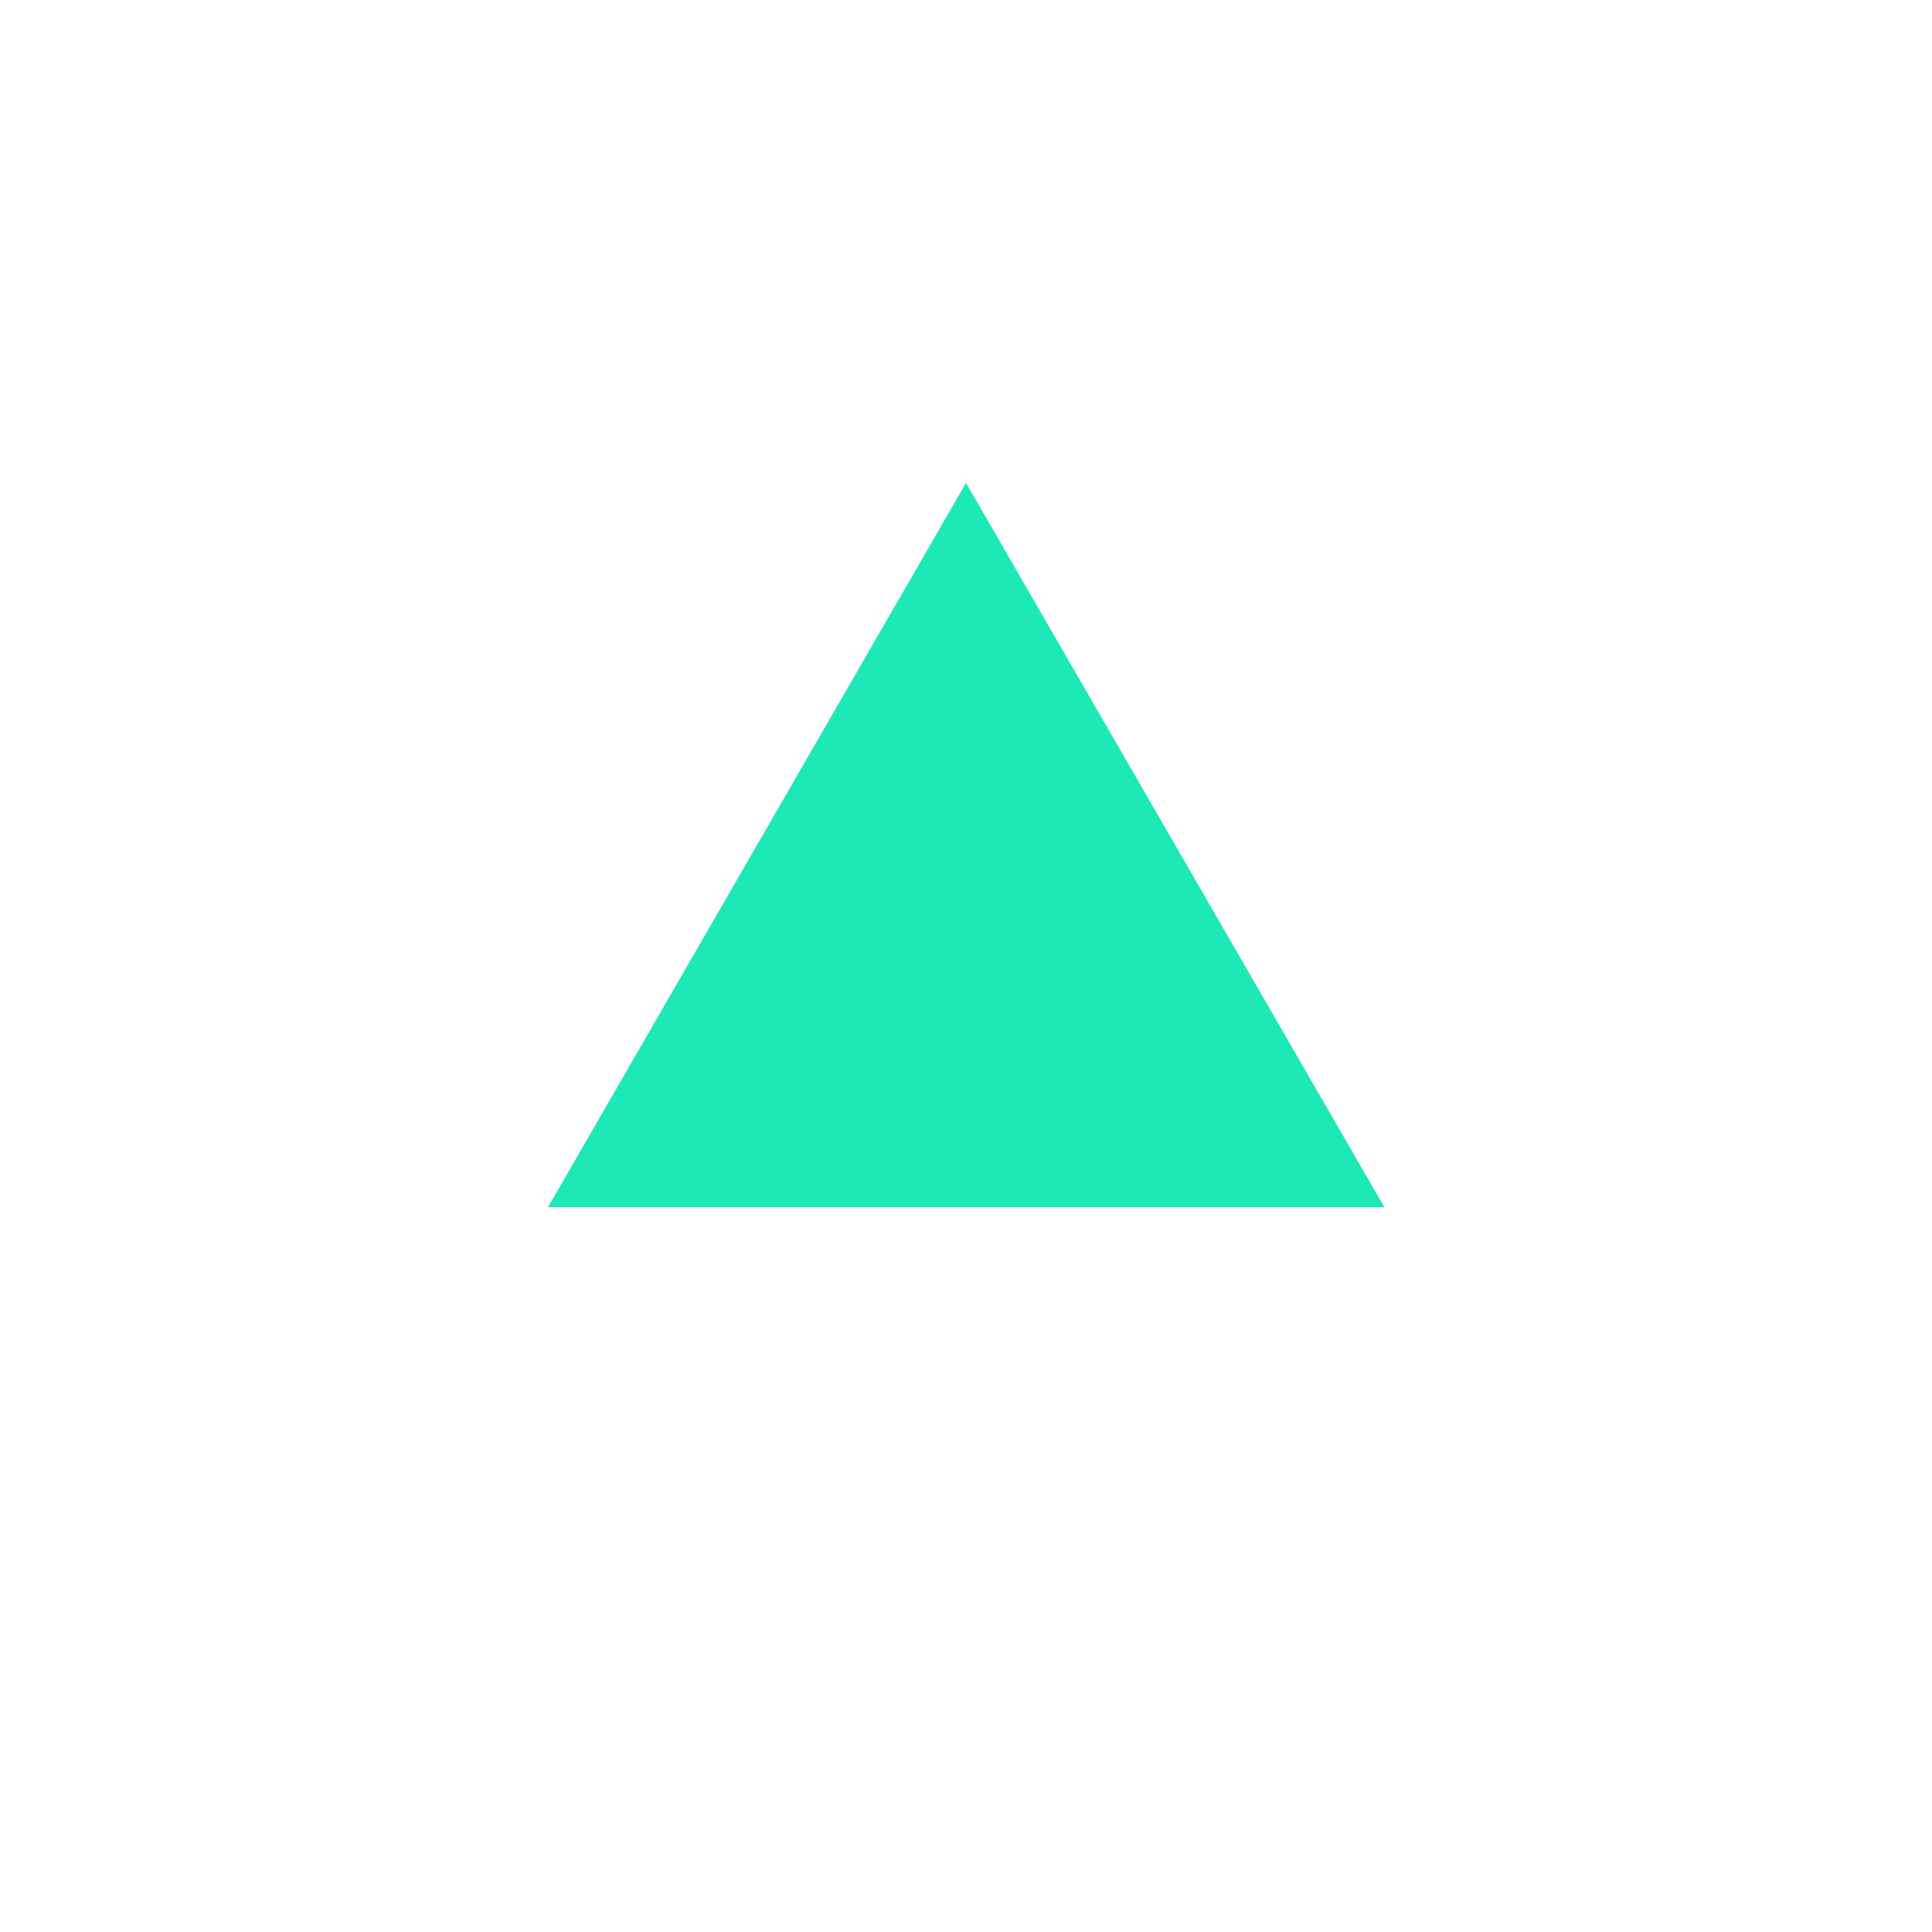
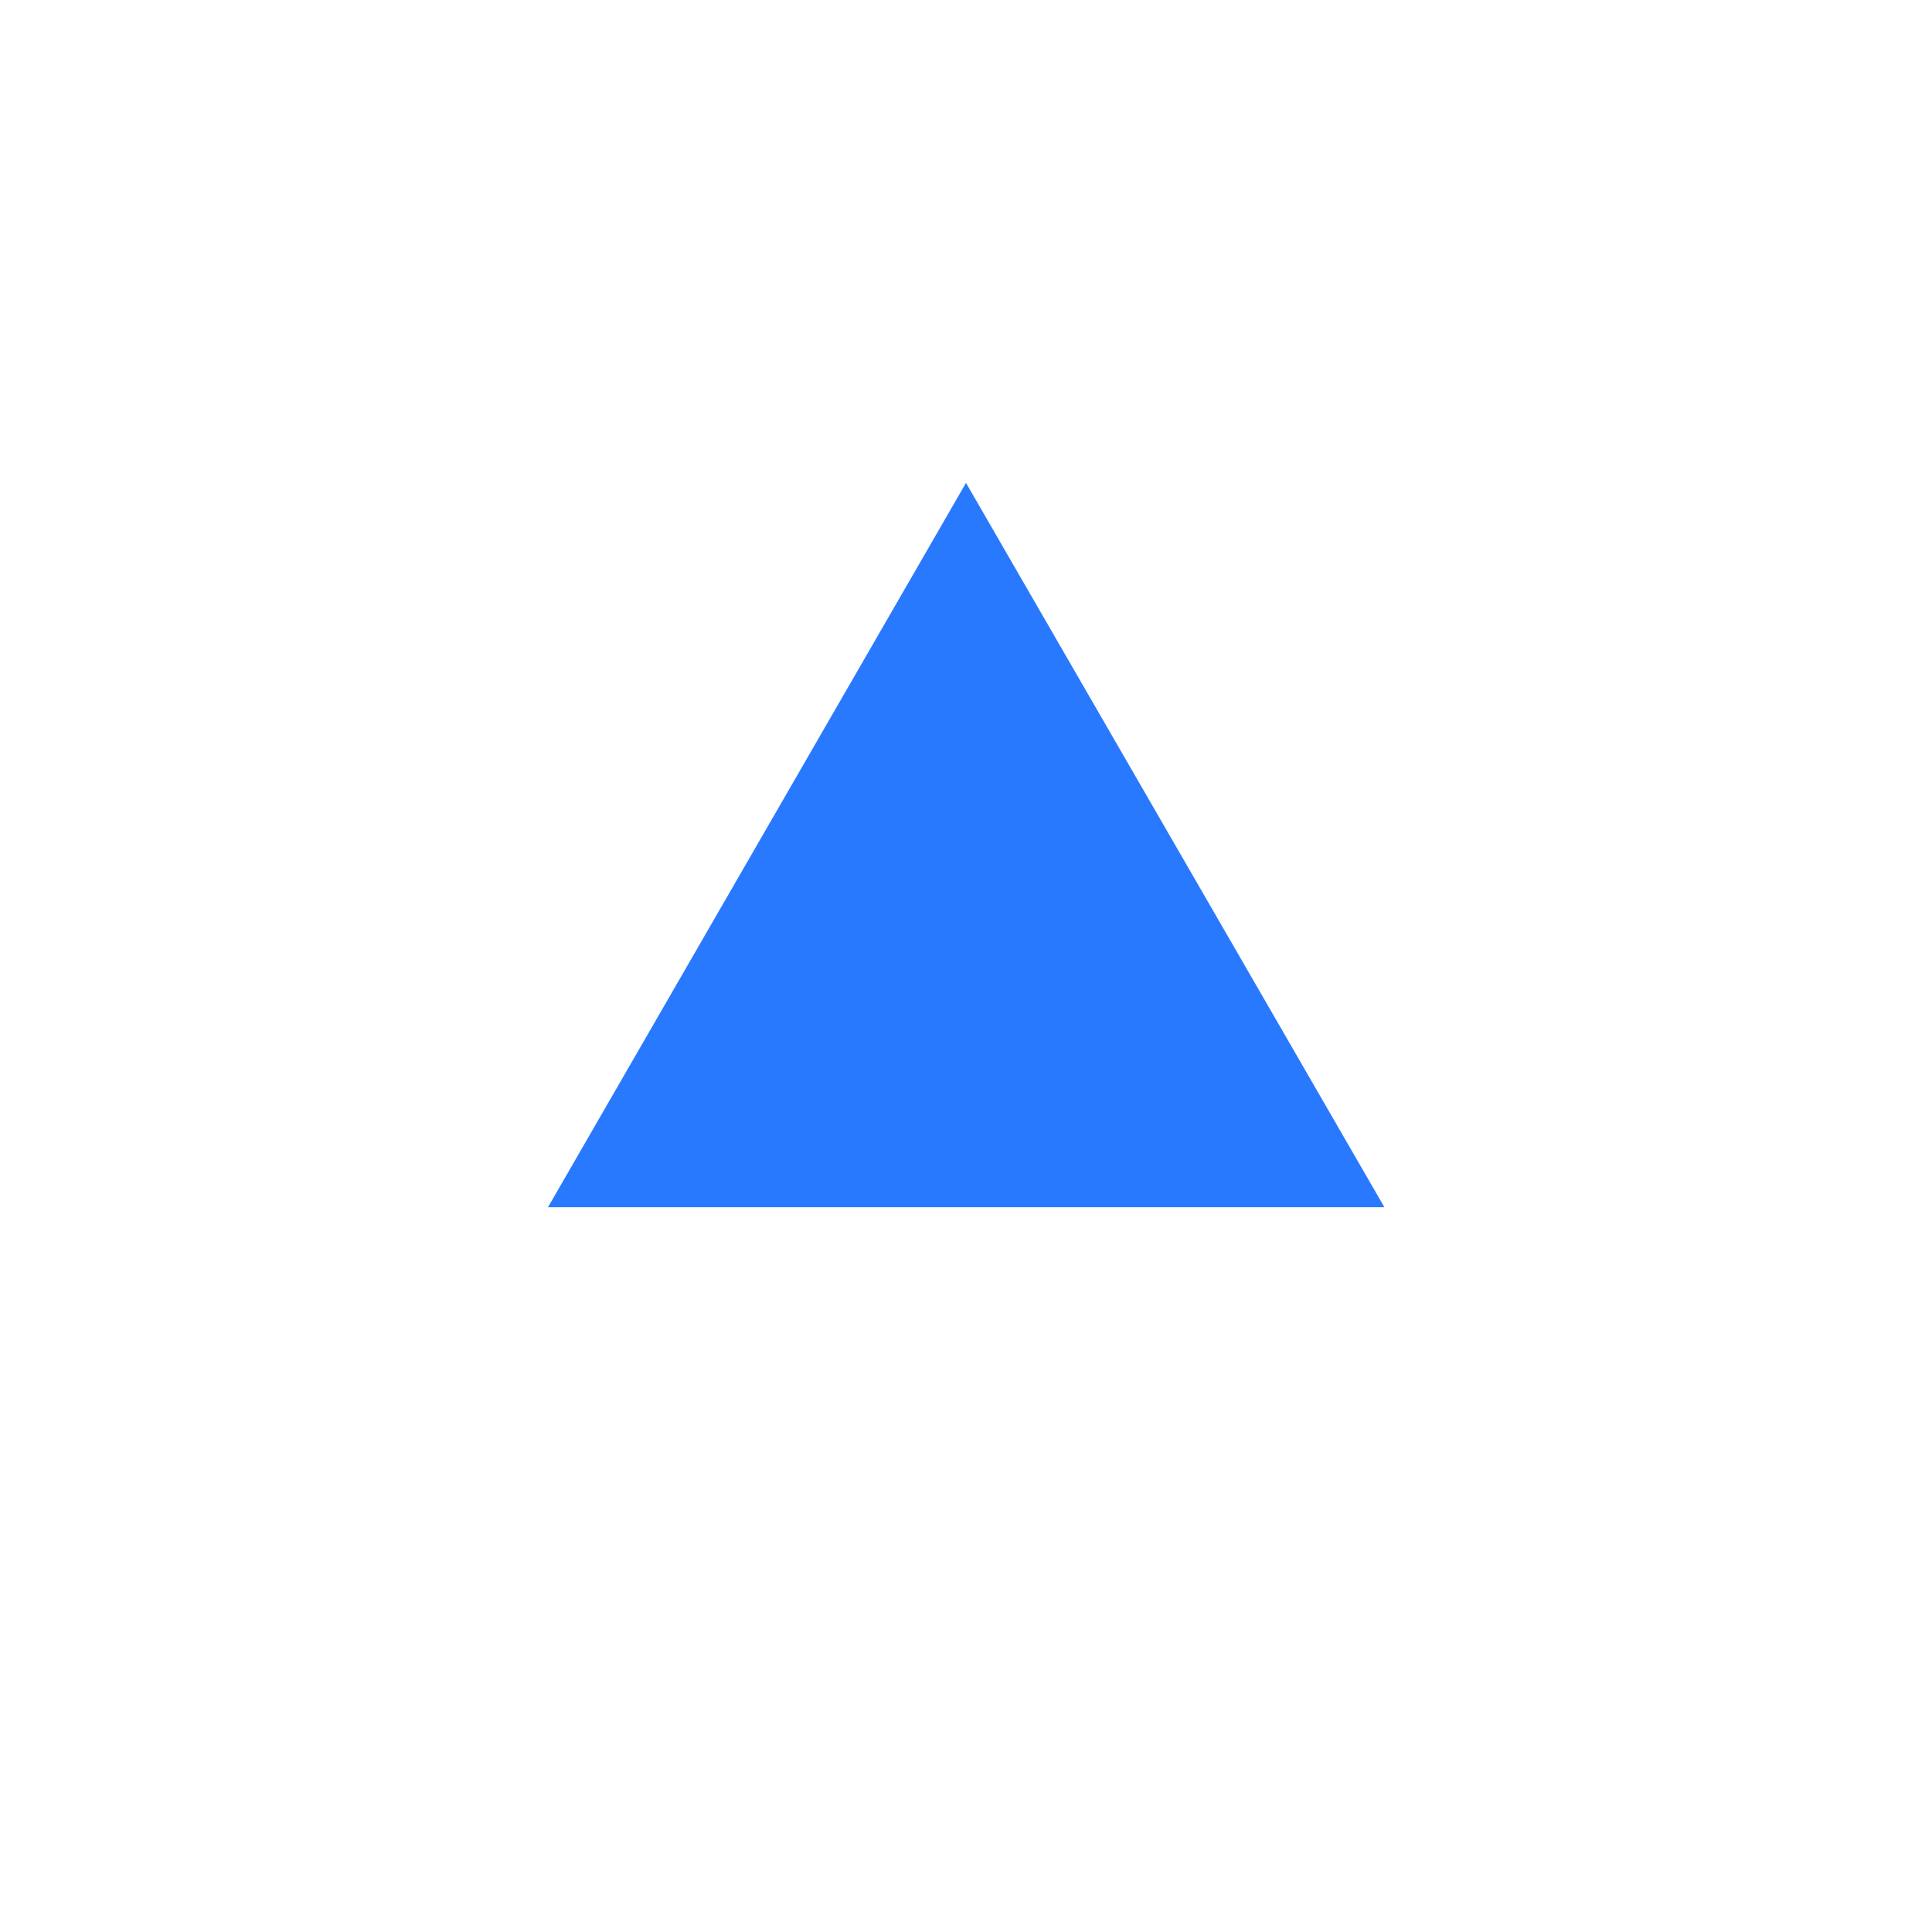
<svg xmlns="http://www.w3.org/2000/svg" width="20" height="20" viewBox="0 0 5.292 5.292" version="1.1" id="svg8">
  <defs id="defs2" />
  <g id="layer1" transform="translate(0,-291.7083)">
    <g id="g847" transform="matrix(0.05207439,0,0,0.05207453,-0.9012516,282.412)">
      <g id="g851">
        <g id="g1059" transform="matrix(1.998622,0,0,1.998619,17.32448,-313.5231)">
          <path style="opacity:1;fill:none;fill-opacity:0.494;stroke:#ffffff00;stroke-width:0.07;stroke-linecap:round;stroke-linejoin:round;stroke-miterlimit:4;stroke-dasharray:none;stroke-dashoffset:0;stroke-opacity:1;paint-order:stroke fill markers" d="M 25.4,271.6 -8.0000008e-7,246.2 H 50.8 Z" id="path883" />
          <path id="path880" d="m 25.4,271.6 25.4,25.4 H 0 Z" style="opacity:1;fill:none;fill-opacity:0.494;stroke:#ffffff00;stroke-width:0.07;stroke-linecap:round;stroke-linejoin:round;stroke-miterlimit:4;stroke-dasharray:none;stroke-dashoffset:0;stroke-opacity:1;paint-order:stroke fill markers" />
          <rect ry="5.053" y="253.849" x="7.649" height="35.529" width="35.529" id="rect870" style="opacity:1;fill:none;fill-opacity:0.494;stroke:#ffffff00;stroke-width:0.062;stroke-linecap:round;stroke-linejoin:round;stroke-miterlimit:4;stroke-dasharray:none;stroke-dashoffset:0;stroke-opacity:1;paint-order:stroke fill markers" />
          <circle r="25.397" cy="271.6" cx="25.4" id="path872" style="opacity:1;fill:none;fill-opacity:0.494;stroke:#ffffff00;stroke-width:0.076;stroke-linecap:round;stroke-linejoin:round;stroke-miterlimit:4;stroke-dasharray:none;stroke-dashoffset:0;stroke-opacity:1;paint-order:stroke fill markers" />
          <circle transform="rotate(-45)" cx="-174.09" cy="210.011" r="12.656" id="path876" style="opacity:1;fill:none;fill-opacity:0.494;stroke:#ffffff00;stroke-width:0.074;stroke-linecap:round;stroke-linejoin:round;stroke-miterlimit:4;stroke-dasharray:none;stroke-dashoffset:0;stroke-opacity:1;paint-order:stroke fill markers" />
          <path id="path904" d="m 25.4,271.6 -25.4,25.4 v -50.8 z" style="opacity:1;fill:none;fill-opacity:0.494;stroke:#ffffff00;stroke-width:0.07;stroke-linecap:round;stroke-linejoin:round;stroke-miterlimit:4;stroke-dasharray:none;stroke-dashoffset:0;stroke-opacity:1;paint-order:stroke fill markers" />
          <path style="opacity:1;fill:none;fill-opacity:0.494;stroke:#ffffff00;stroke-width:0.07;stroke-linecap:round;stroke-linejoin:round;stroke-miterlimit:4;stroke-dasharray:none;stroke-dashoffset:0;stroke-opacity:1;paint-order:stroke fill markers" d="m 25.4,271.6 25.4,-25.4 v 50.8 z" id="path906" />
          <rect ry="5.051" y="256.393" x="2.566" height="30.44" width="45.694" id="rect837" style="opacity:1;fill:none;fill-opacity:0.494;stroke:#ffffff00;stroke-width:0.066;stroke-linecap:round;stroke-linejoin:round;stroke-miterlimit:4;stroke-dasharray:none;stroke-dashoffset:0;stroke-opacity:1;paint-order:stroke fill markers" />
          <rect style="opacity:1;fill:none;fill-opacity:0.494;stroke:#ffffff00;stroke-width:0.066;stroke-linecap:round;stroke-linejoin:round;stroke-miterlimit:4;stroke-dasharray:none;stroke-dashoffset:0;stroke-opacity:1;paint-order:stroke fill markers" id="rect831" width="45.694" height="30.441" x="248.766" y="-40.633" ry="5.051" transform="rotate(90)" />
        </g>
      </g>
    </g>
    <path style="opacity:1;fill:#ffc107;fill-opacity:1;stroke:none;stroke-width:0.386;stroke-miterlimit:4;stroke-dasharray:none;stroke-opacity:1" d="m 50.206,401.677 c 110.217,0.713 55.109,0.356 0,0 z" id="rect997" />
-     <path style="fill:#1de9b6;stroke:none;stroke-width:0.529;stroke-linecap:square;stroke-linejoin:miter;stroke-miterlimit:4;stroke-dasharray:none" id="path853" d="m 2.646,293.031 1.146,1.984 -2.291,0 z" />
+     <path style="fill:#2979ff;stroke:none;stroke-width:0.529;stroke-linecap:square;stroke-linejoin:miter;stroke-miterlimit:4;stroke-dasharray:none" id="path853" d="m 2.646,293.031 1.146,1.984 -2.291,0 z" />
  </g>
</svg>
